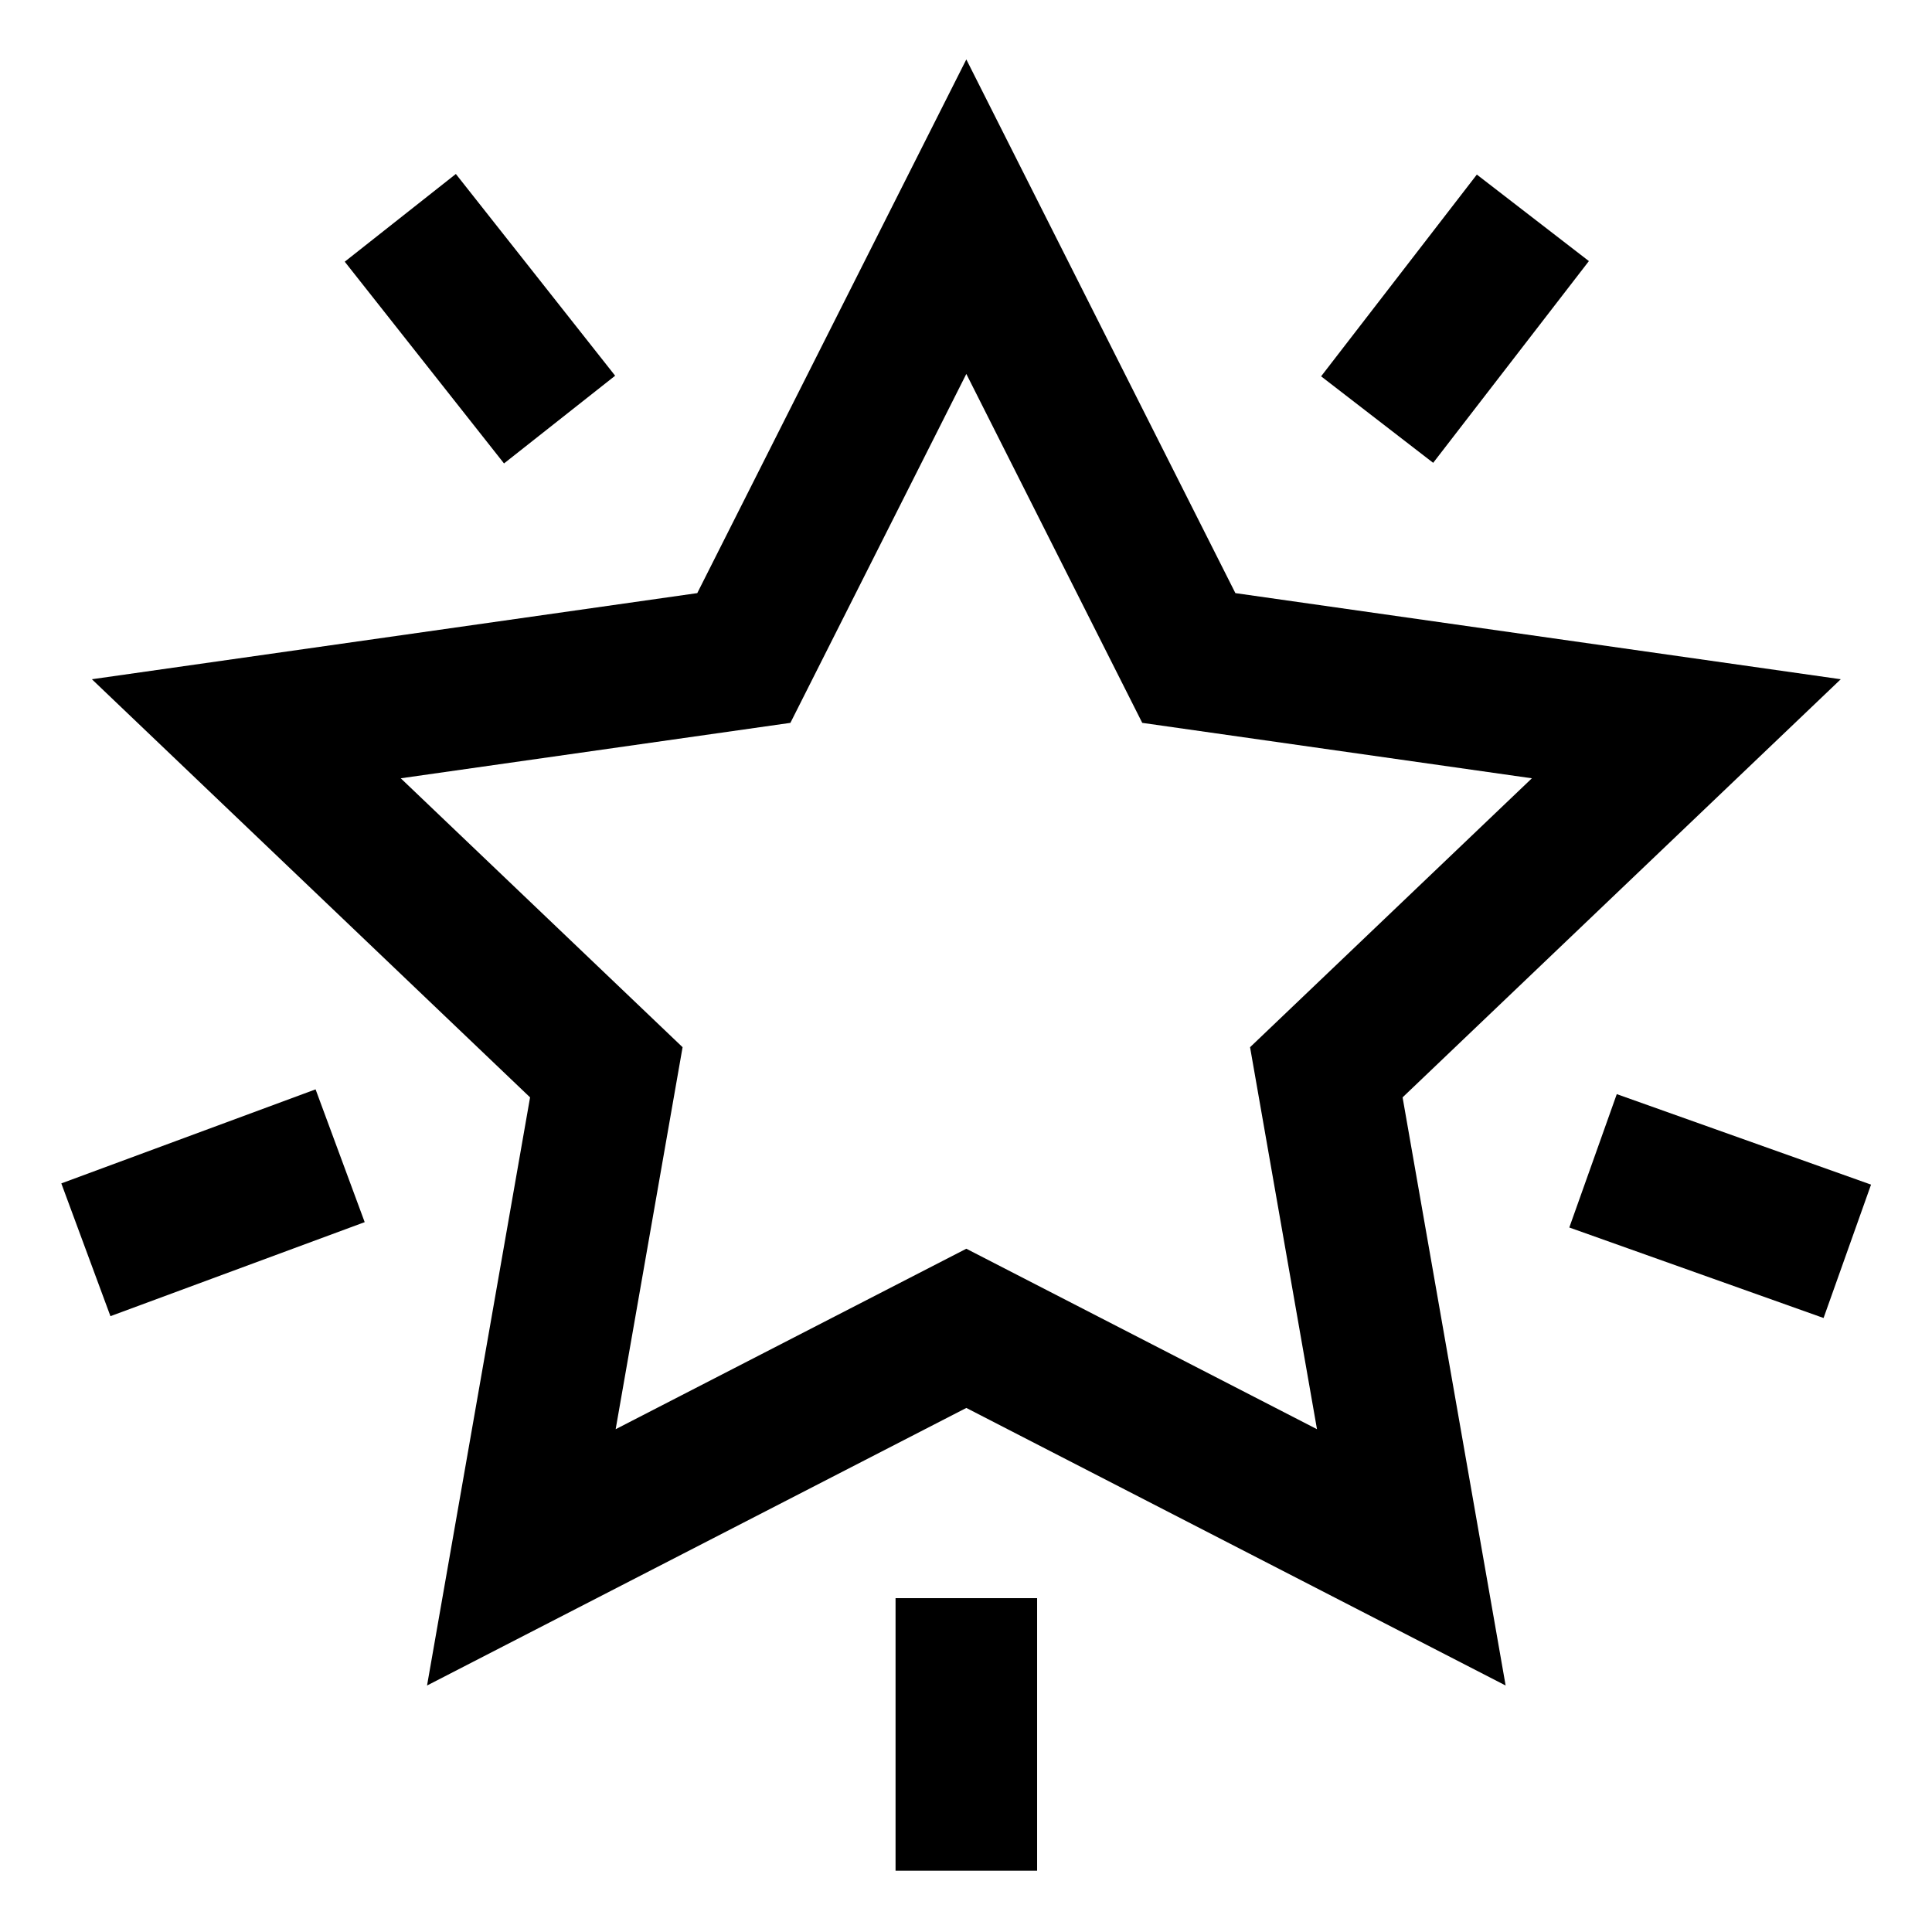
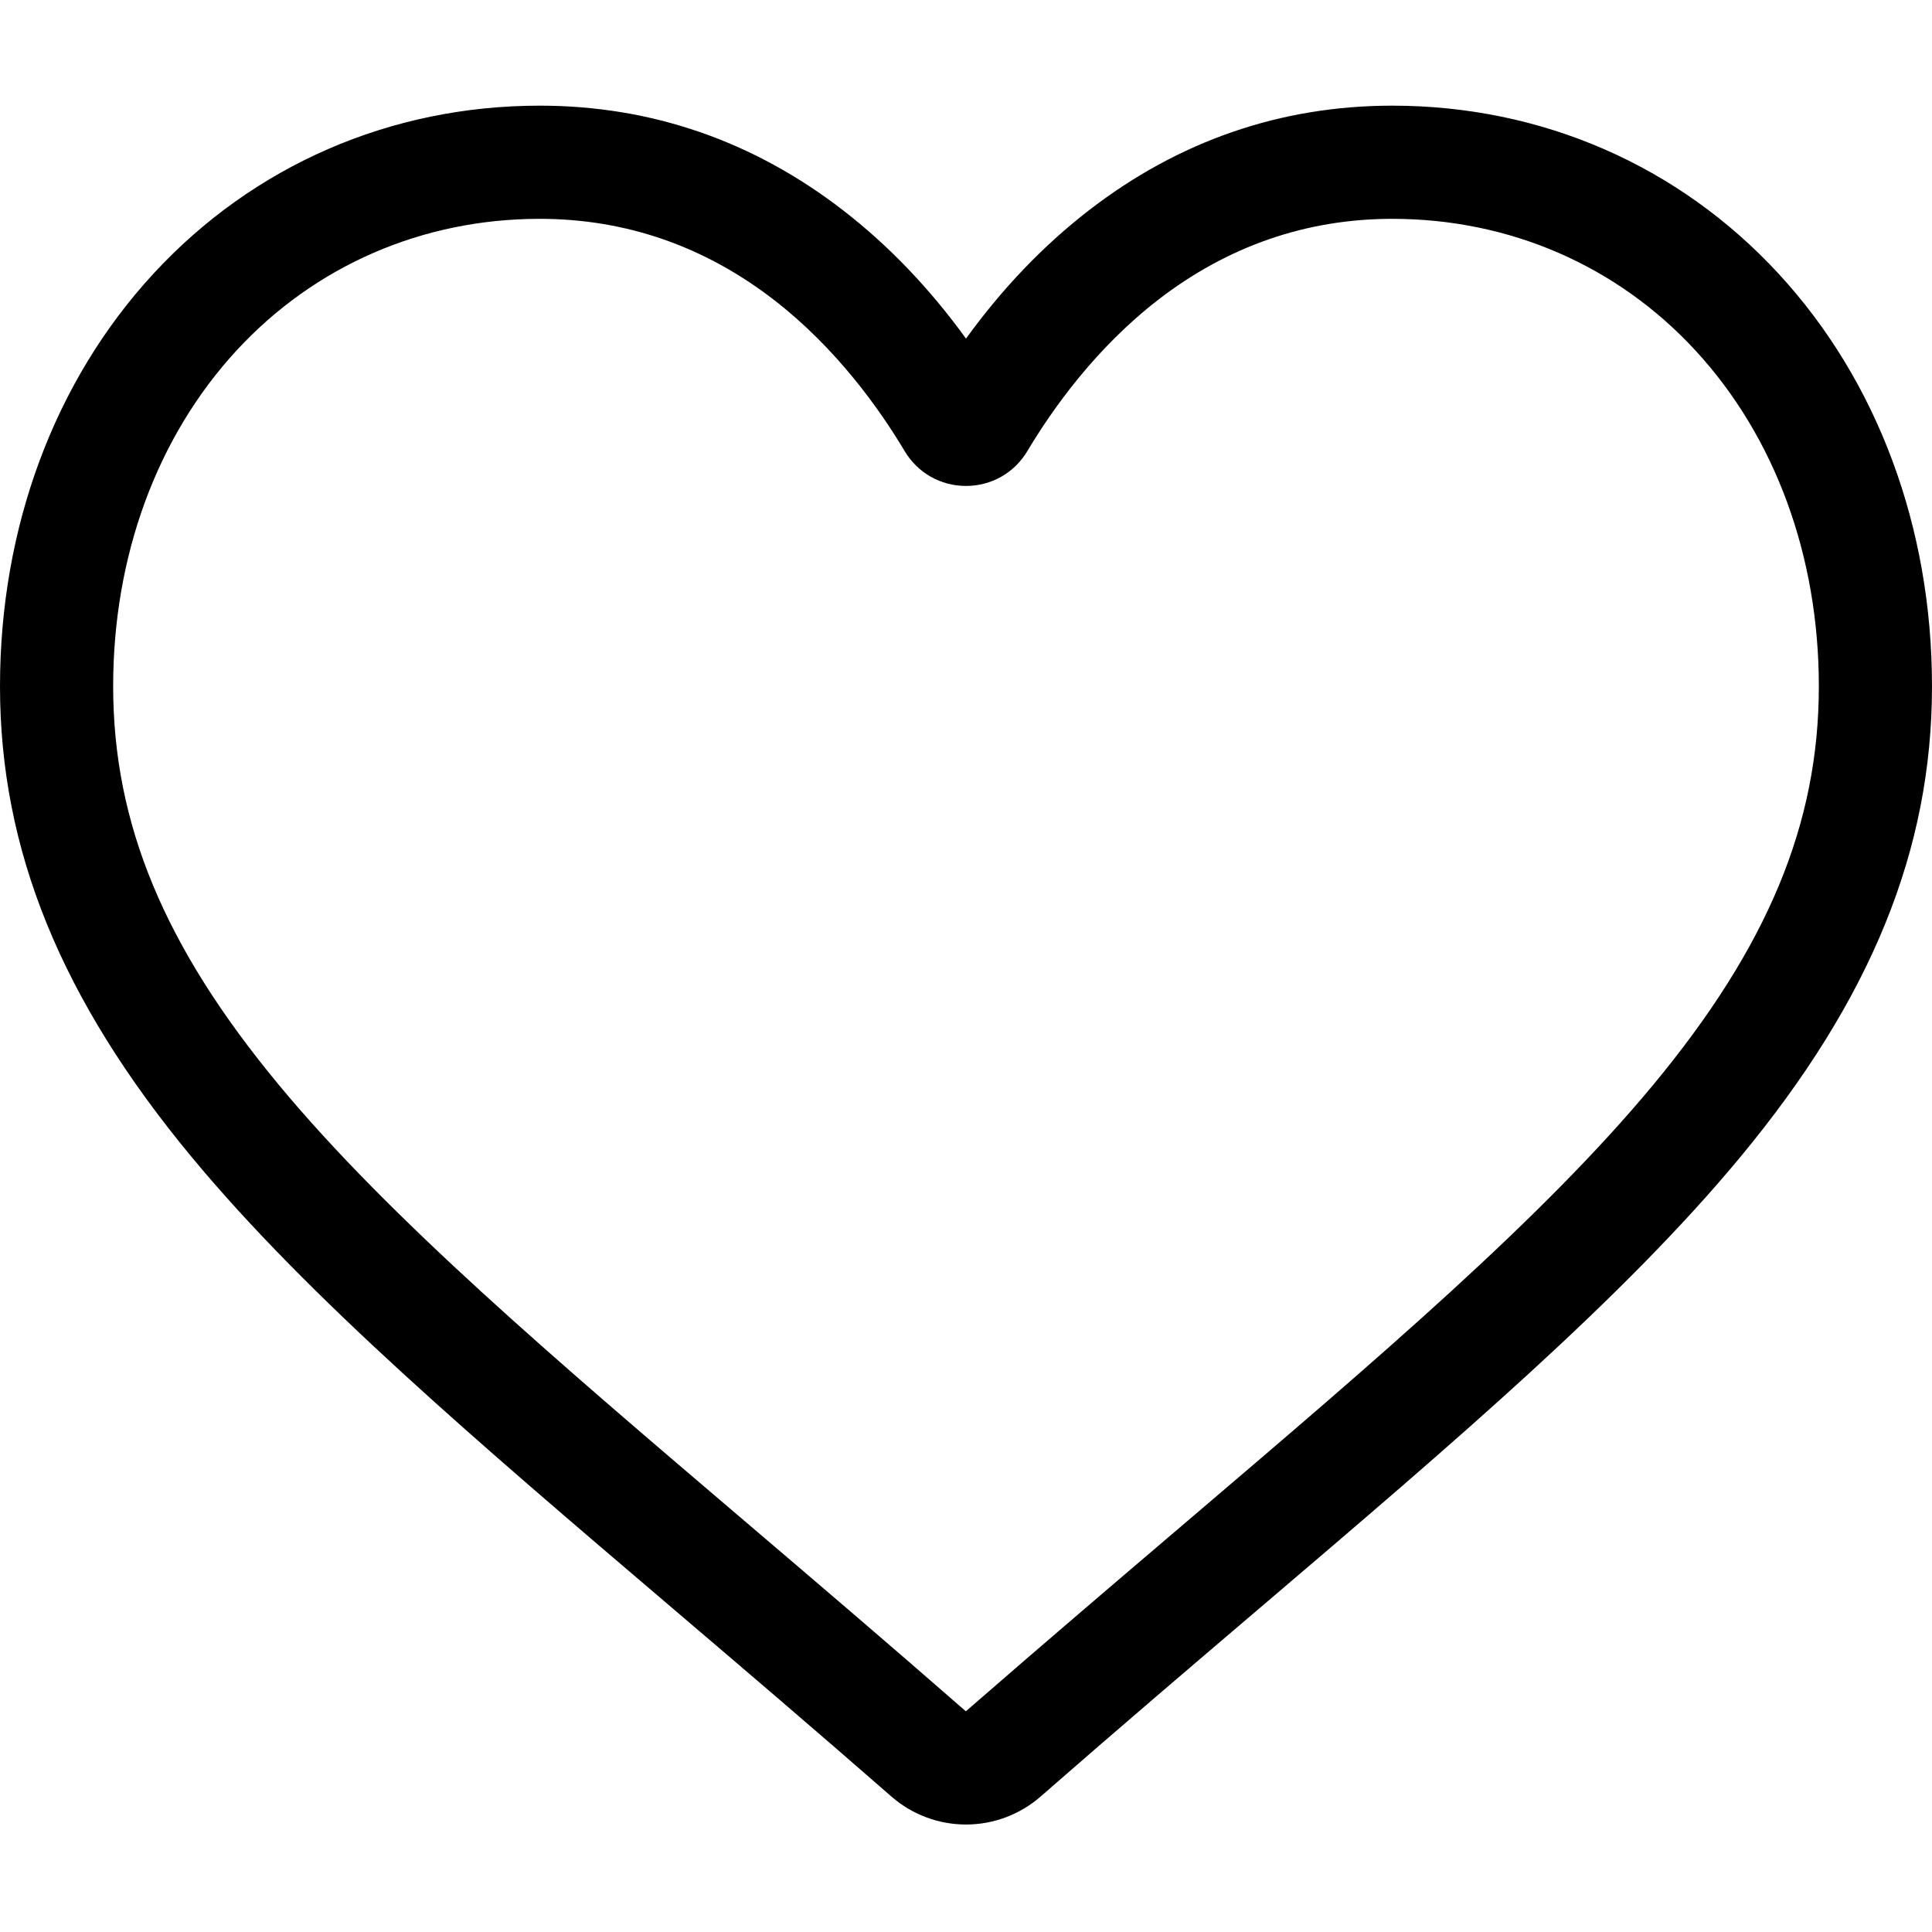
- <svg xmlns="http://www.w3.org/2000/svg" height="682pt" viewBox="-21 -21 682 682.667" width="682pt">
-   <path d="m629.094 219.008-213.906-30.43-95.074-188.578-95.074 188.578-213.906 30.43 154.832 147.746-36.406 207.816 190.555-98.078 190.562 98.078-36.41-207.816zm-308.98 201.227-123.906 63.77 23.648-134.977-99.582-95.02 137.676-19.586 62.164-123.297 62.164 123.297 137.676 19.586-99.582 95.02 23.648 134.977zm164.961-277.695-39.598-30.566 55.027-71.285 39.594 30.566zm154.719 255.043-16.773 47.129-89.844-31.977 16.773-47.129zm-483.035-254.828-56.277-71.285 39.262-30.996 56.281 71.285zm-66.582 221.168 17.352 46.918-89.84 33.223-17.355-46.914zm204.93 179.785h50.02v96.293h-50.02zm0 0" />
+ <svg xmlns="http://www.w3.org/2000/svg" viewBox="0 -28 512.001 512">
+   <path d="m256 455.516c-7.289 0-14.316-2.641-19.793-7.438-20.684-18.086-40.625-35.082-58.219-50.074l-.09-.078c-51.582-43.957-96.125-81.918-127.117-119.312-34.645-41.805-50.781-81.441-50.781-124.742 0-42.07 14.426-80.883 40.617-109.293 26.504-28.746 62.871-44.578 102.414-44.578 29.555 0 56.621 9.344 80.445 27.77 12.023 9.301 22.922 20.684 32.523 33.961 9.605-13.277 20.5-24.66 32.527-33.961 23.824-18.426 50.891-27.77 80.445-27.77 39.539 0 75.91 15.832 102.414 44.578 26.191 28.41 40.613 67.223 40.613 109.293 0 43.301-16.133 82.938-50.777 124.738-30.992 37.398-75.531 75.355-127.105 119.309-17.625 15.016-37.598 32.039-58.328 50.168-5.473 4.789-12.504 7.43-19.789 7.43zm-112.969-425.523c-31.066 0-59.605 12.398-80.367 34.914-21.07 22.855-32.676 54.449-32.676 88.965 0 36.418 13.535 68.988 43.883 105.605 29.332 35.395 72.961 72.574 123.477 115.625l.094.078c17.66 15.051 37.68 32.113 58.516 50.332 20.961-18.254 41.012-35.344 58.707-50.418 50.512-43.051 94.137-80.223 123.469-115.617 30.344-36.617 43.879-69.188 43.879-105.605 0-34.516-11.605-66.109-32.676-88.965-20.758-22.516-49.301-34.914-80.363-34.914-22.758 0-43.652 7.234-62.102 21.5-16.441 12.719-27.895 28.797-34.609 40.047-3.453 5.785-9.531 9.238-16.262 9.238s-12.809-3.453-16.262-9.238c-6.711-11.25-18.164-27.328-34.609-40.047-18.449-14.266-39.344-21.5-62.098-21.5zm0 0" />
</svg>
